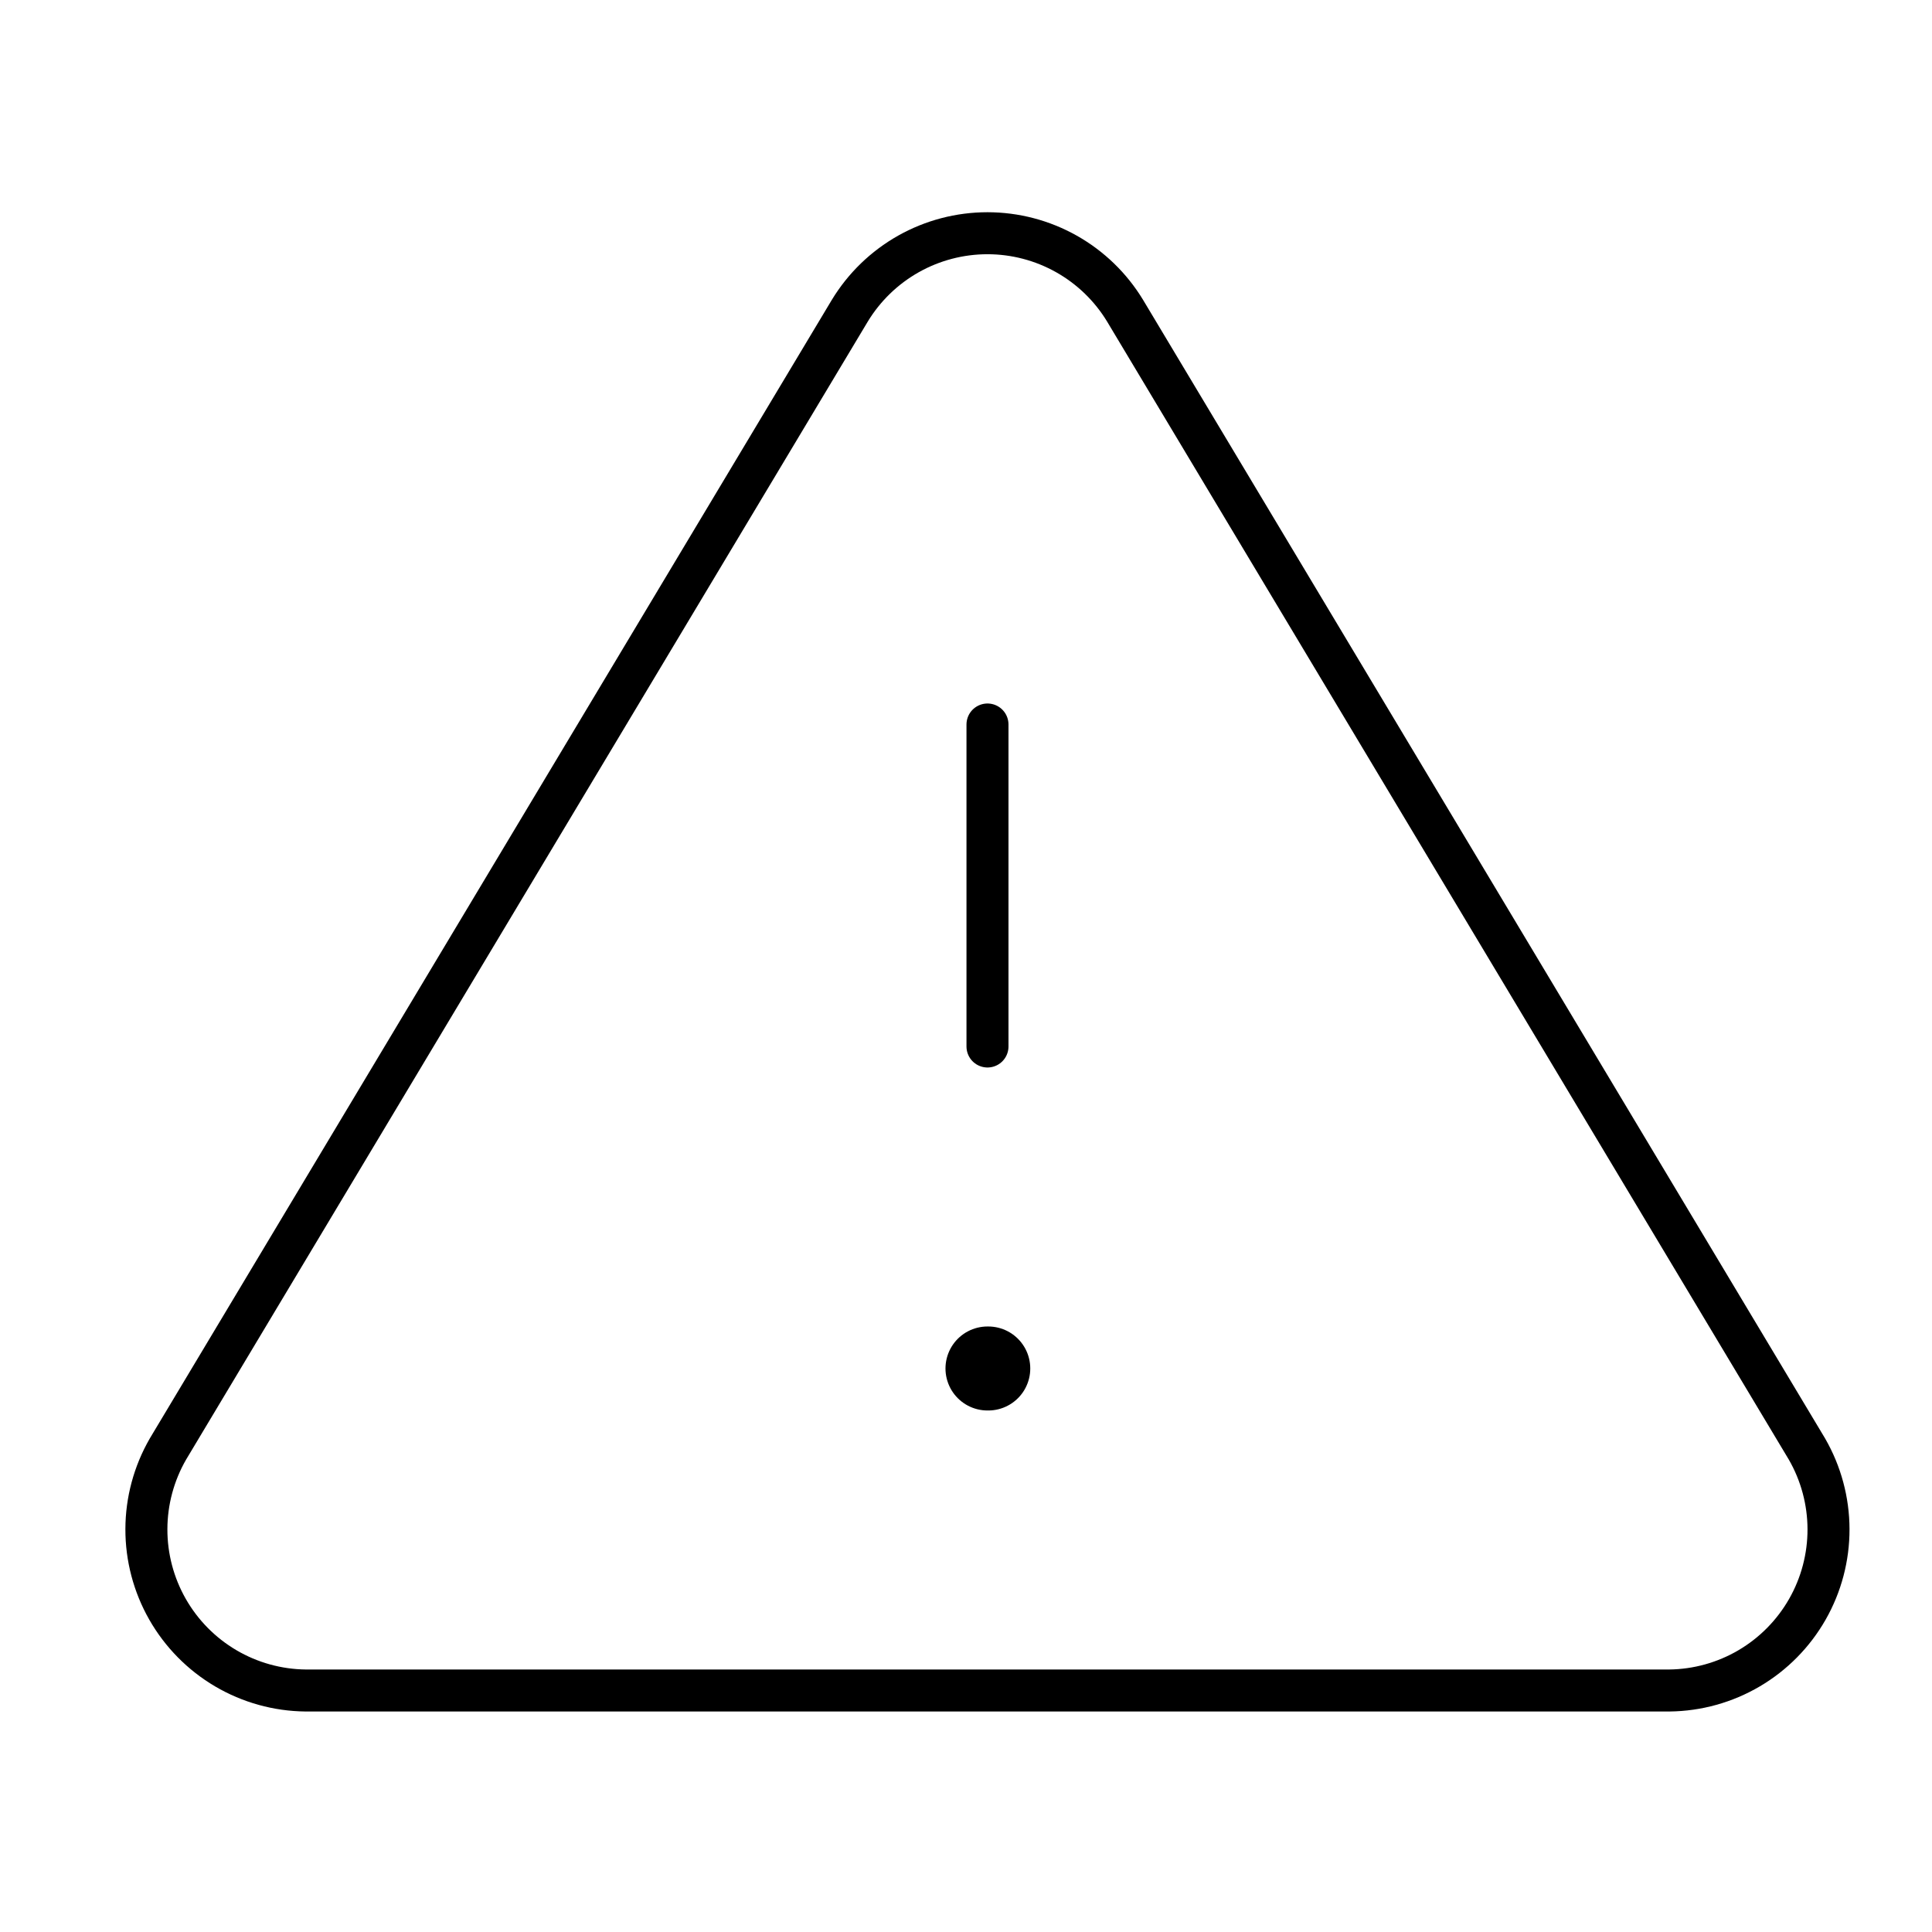
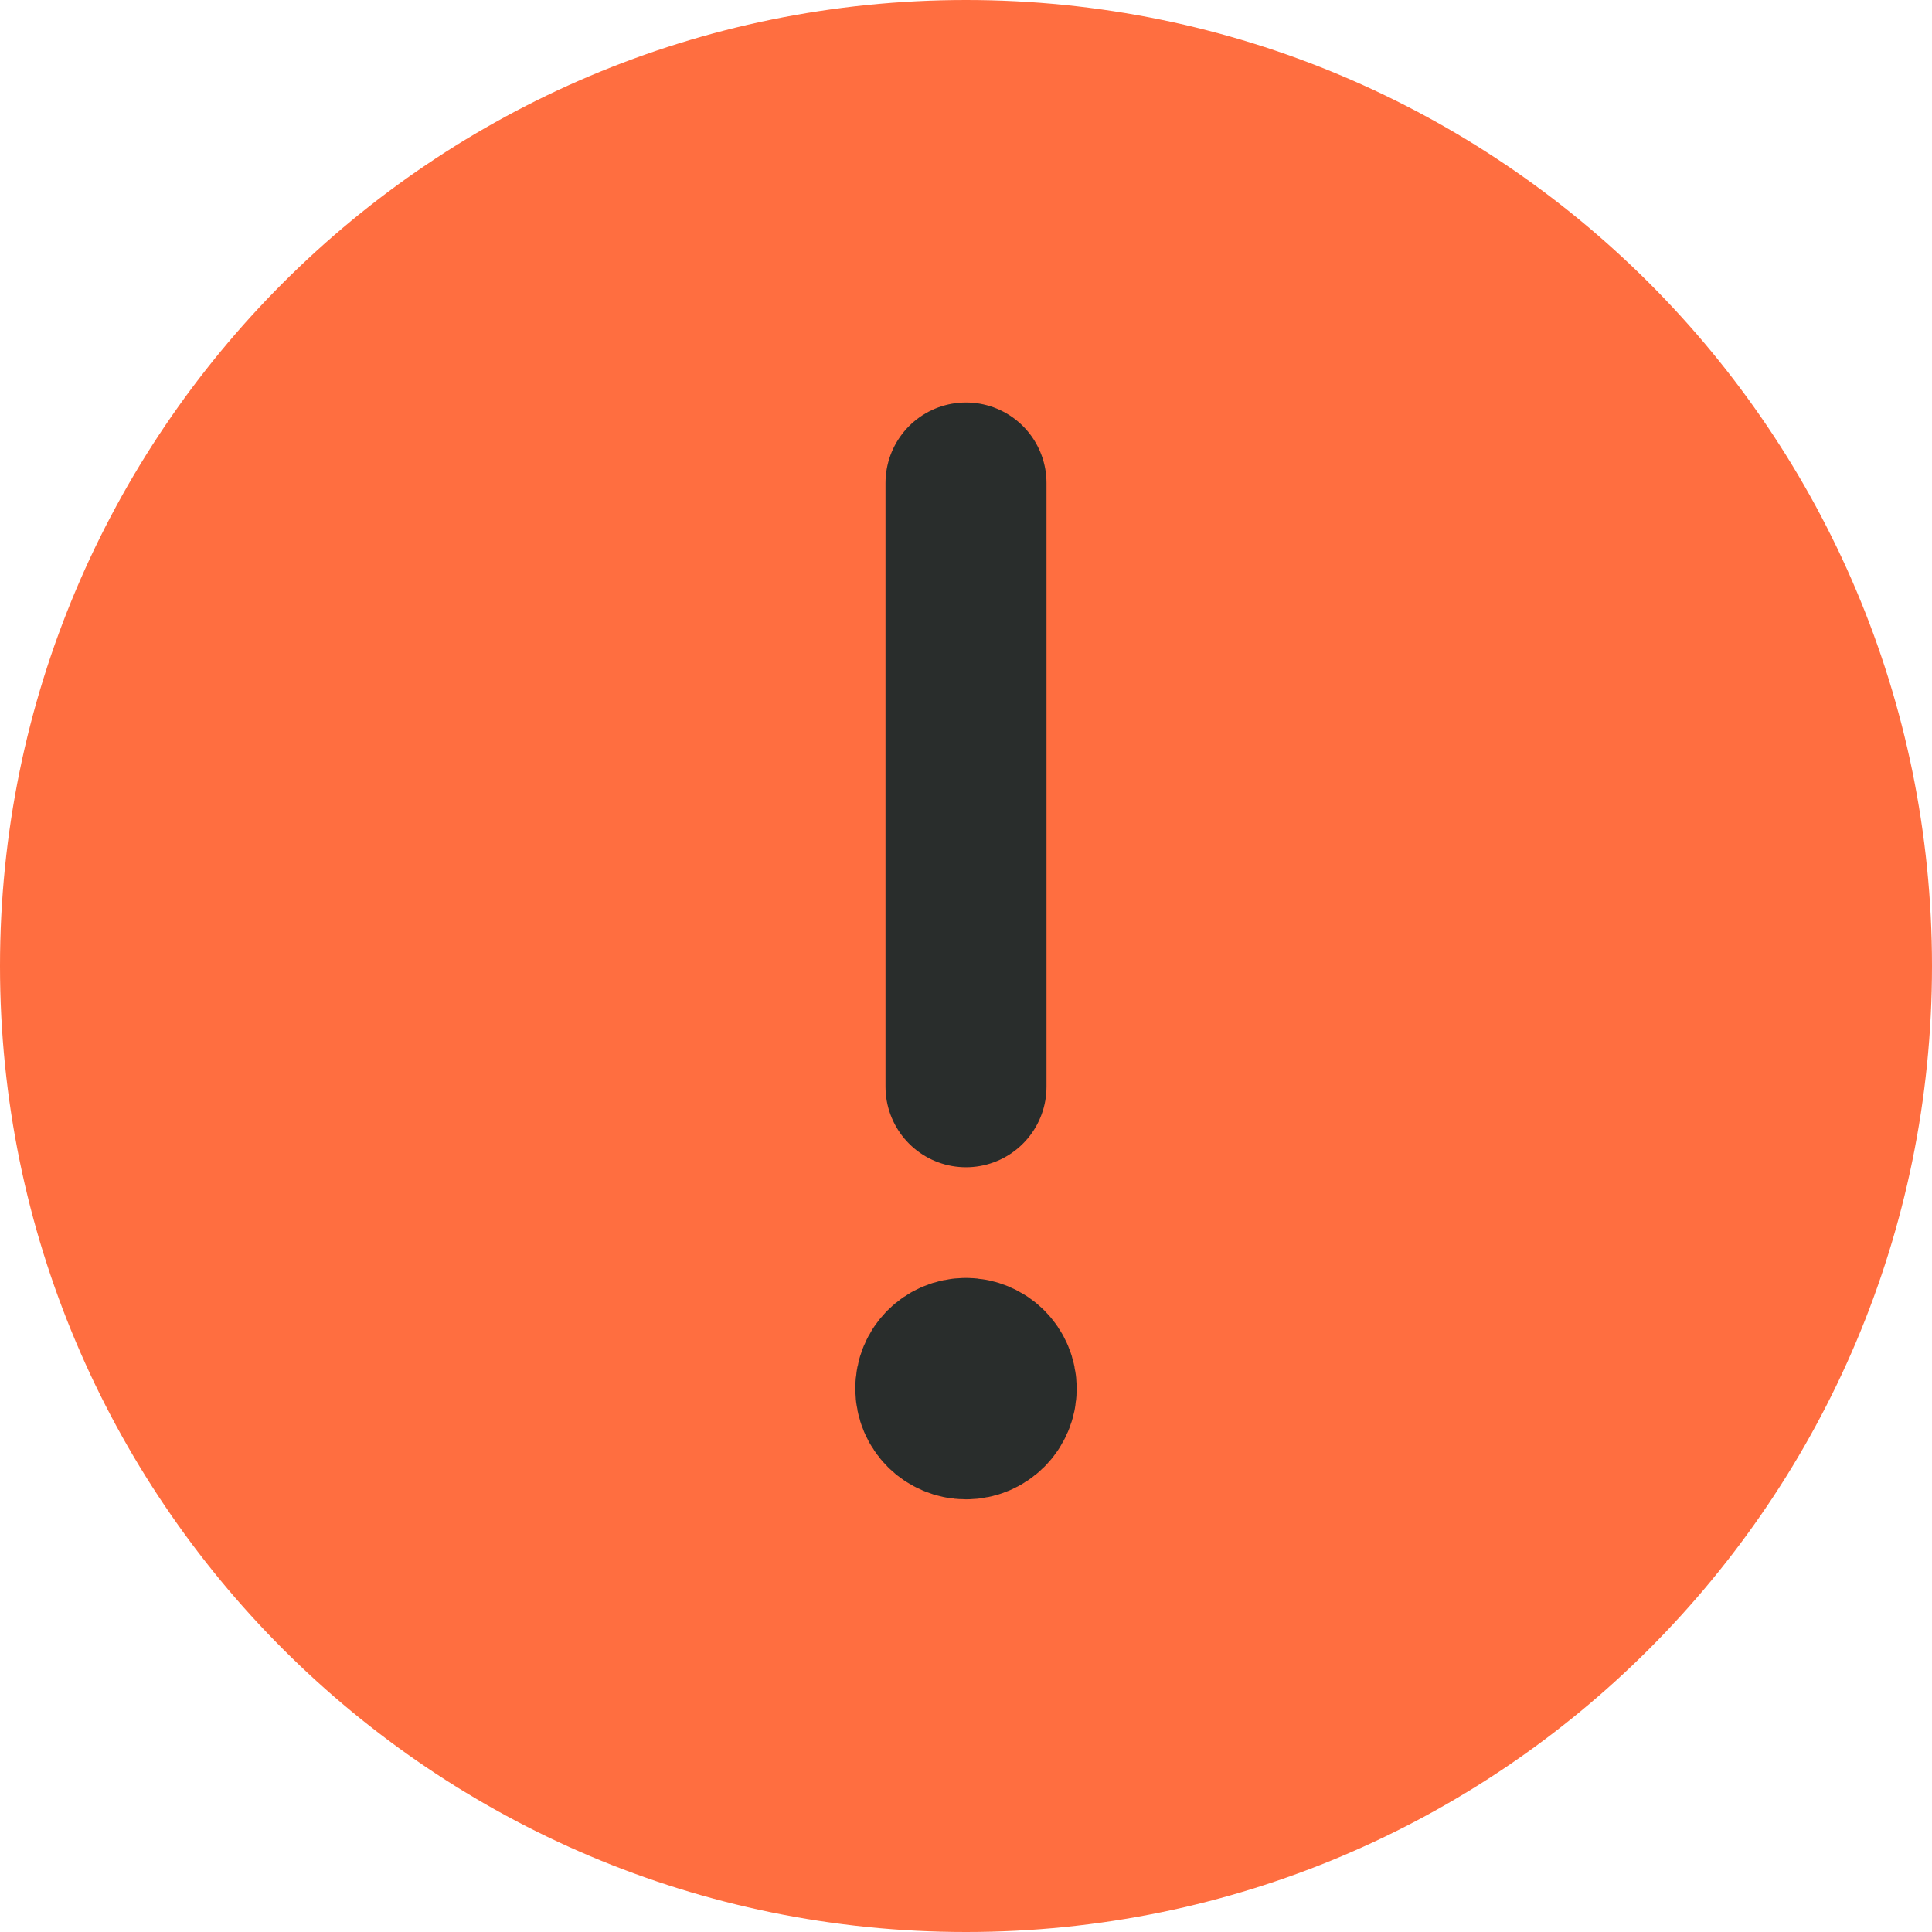
- <svg xmlns="http://www.w3.org/2000/svg" width="92" height="92" viewBox="0 0 92 92" fill="none">
-   <path d="M40.466 14.797L7.998 69C7.329 70.16 6.974 71.474 6.971 72.813C6.967 74.151 7.314 75.468 7.977 76.631C8.64 77.794 9.596 78.763 10.749 79.442C11.903 80.121 13.214 80.486 14.553 80.5H79.49C80.828 80.486 82.14 80.121 83.294 79.442C84.447 78.763 85.403 77.794 86.066 76.631C86.729 75.468 87.076 74.151 87.072 72.813C87.068 71.474 86.714 70.16 86.045 69L53.576 14.797C52.893 13.67 51.931 12.739 50.783 12.092C49.635 11.446 48.339 11.106 47.021 11.106C45.704 11.106 44.408 11.446 43.26 12.092C42.112 12.739 41.15 13.67 40.466 14.797V14.797Z" stroke="currentColor" stroke-width="2" stroke-linecap="round" stroke-linejoin="round" />
-   <path d="M47.023 34.5V49.833" stroke="currentColor" stroke-width="2" stroke-linecap="round" stroke-linejoin="round" />
-   <path d="M47.023 65.166H47.06" stroke="currentColor" stroke-width="4" stroke-linecap="round" stroke-linejoin="round" />
+ <svg xmlns="http://www.w3.org/2000/svg" width="24" height="24" viewBox="0 0 24 24" fill="none">
+   <circle cx="12" cy="12" r="12" fill="#FF6E40" />
+   <path d="M12 13.5V6" stroke="#292D2C" stroke-width="2" stroke-linecap="round" stroke-linejoin="round" />
+   <path d="M11.998 16.875C11.791 16.875 11.623 17.043 11.625 17.25C11.625 17.457 11.793 17.625 12 17.625C12.207 17.625 12.375 17.457 12.375 17.25C12.375 17.043 12.207 16.875 11.998 16.875" stroke="#292D2C" stroke-width="2" stroke-linecap="round" stroke-linejoin="round" />
</svg>
